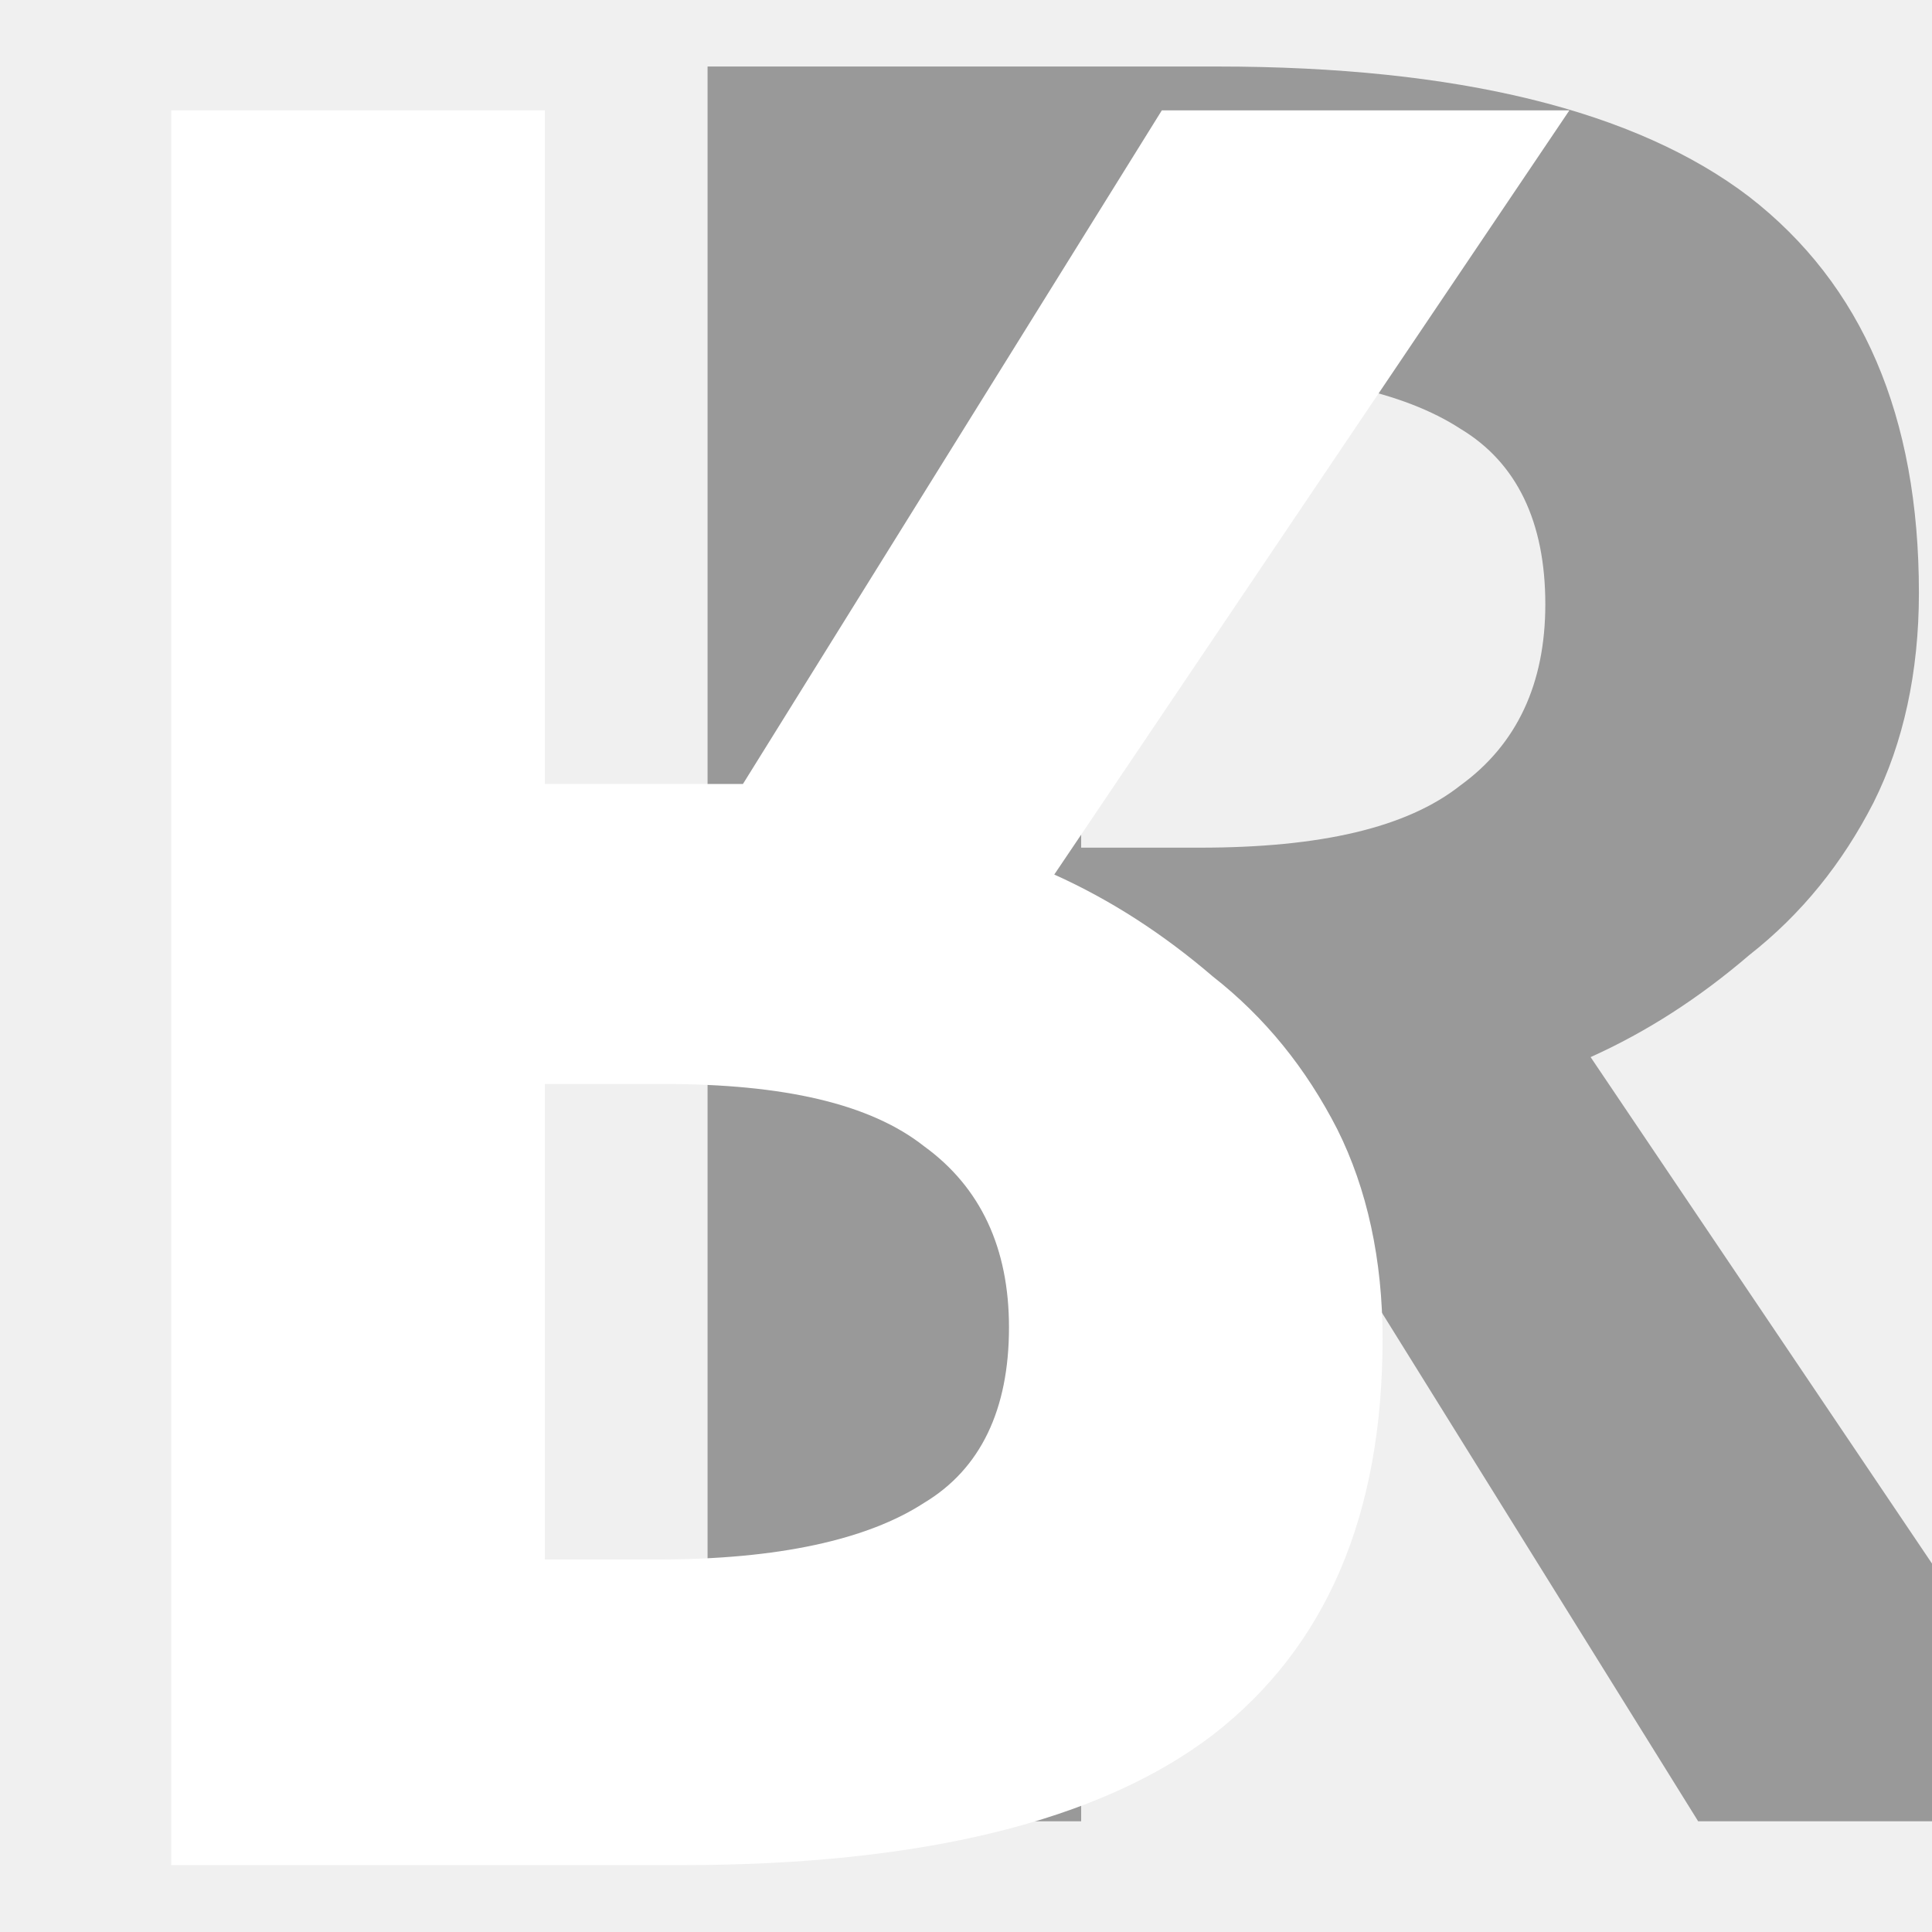
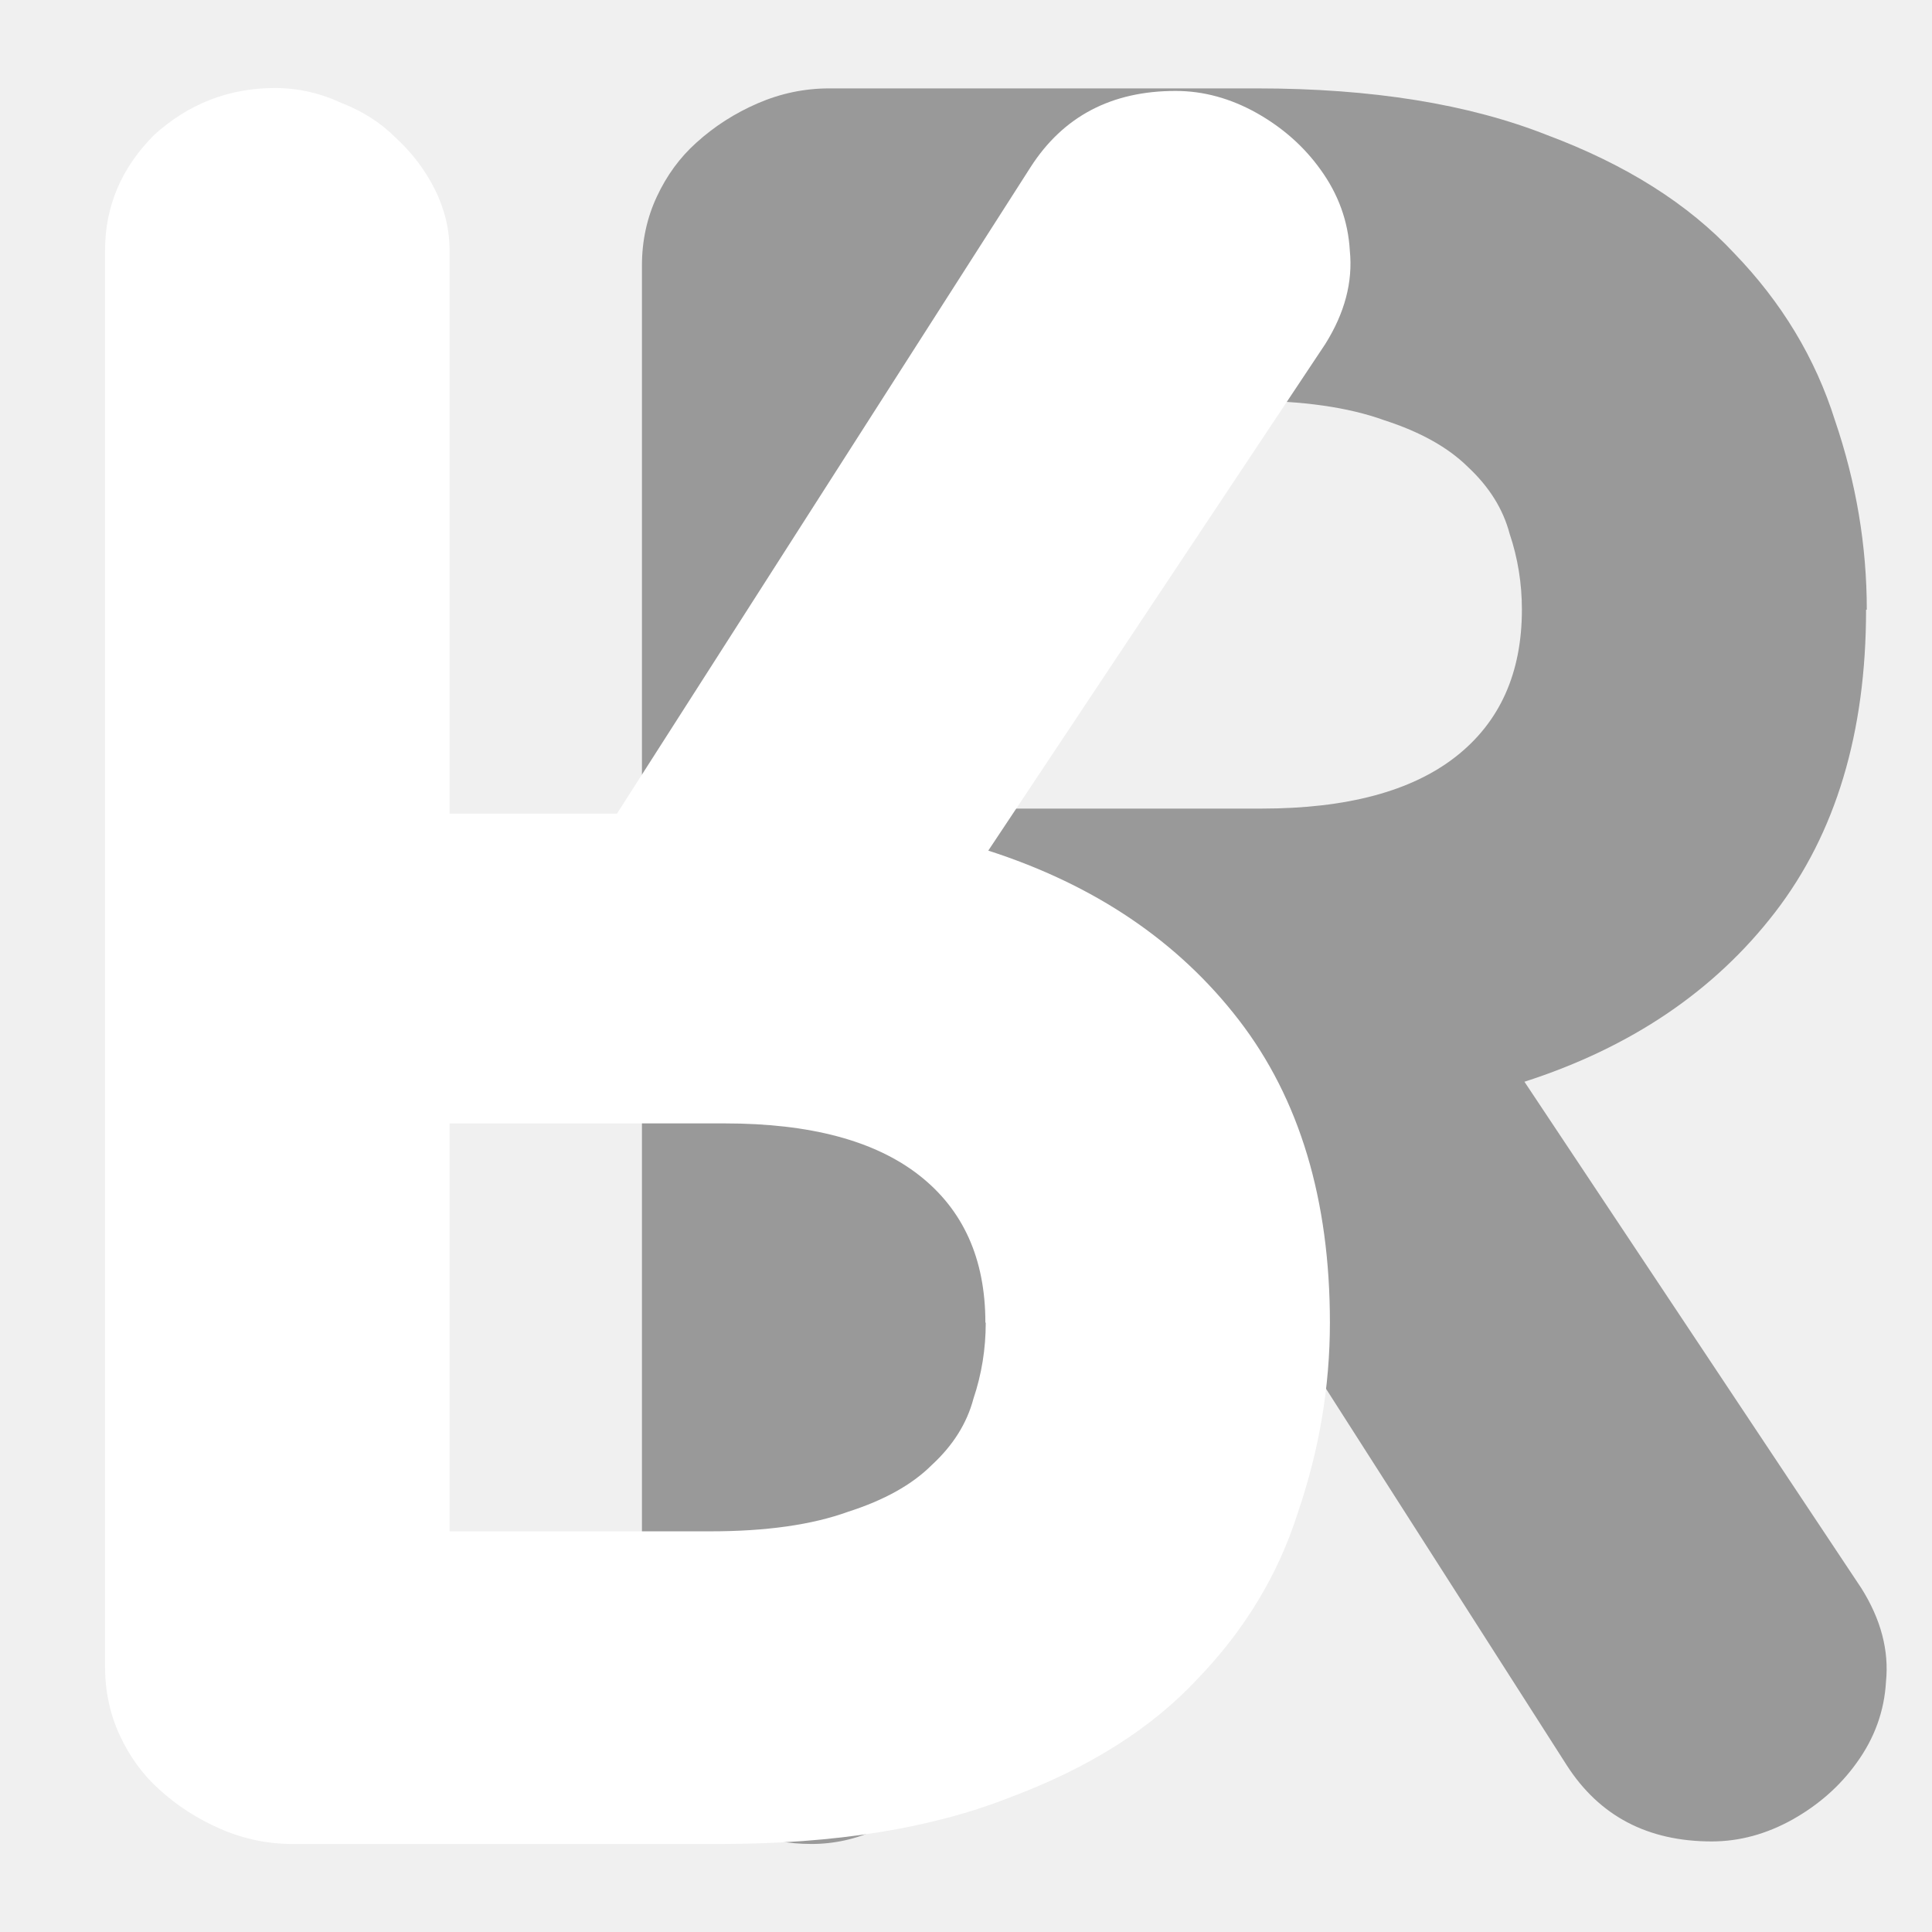
<svg xmlns="http://www.w3.org/2000/svg" width="512" height="512" viewBox="0 0 5.333 5.333" version="1.1" id="svg5" xml:space="preserve">
  <defs id="defs2" />
  <g id="layer1">
-     <text xml:space="preserve" style="font-style:normal;font-variant:normal;font-weight:bold;font-stretch:normal;font-size:6.786px;line-height:1.7em;font-family:'Blogger Sans';-inkscape-font-specification:'Blogger Sans Bold';font-variant-ligatures:no-common-ligatures;text-decoration-color:#000000;letter-spacing:0px;word-spacing:0px;text-orientation:sideways;fill:#999999;fill-opacity:1;stroke:none;stroke-width:0.167;stroke-linecap:round;stroke-miterlimit:2;stroke-dasharray:none;paint-order:stroke fill markers;stop-color:#000000" x="1.344" y="5.028" id="text17023">
-       <tspan id="tspan17021" style="font-style:normal;font-variant:normal;font-weight:bold;font-stretch:normal;font-family:'Blogger Sans';-inkscape-font-specification:'Blogger Sans Bold';fill:#999999;stroke-width:0.167" x="1.344" y="5.028">R</tspan>
-     </text>
-     <text xml:space="preserve" style="font-style:normal;font-variant:normal;font-weight:bold;font-stretch:normal;font-size:6.786px;line-height:1.7em;font-family:'Blogger Sans';-inkscape-font-specification:'Blogger Sans Bold';font-variant-ligatures:no-common-ligatures;text-decoration-color:#000000;letter-spacing:0px;word-spacing:0px;text-orientation:sideways;fill:#ffffff;fill-opacity:1;stroke:none;stroke-width:0.167;stroke-linecap:round;stroke-miterlimit:2;stroke-dasharray:none;paint-order:stroke fill markers;stop-color:#000000" x="-0.136" y="-0.305" id="text17023-6" transform="scale(1,-1)">
-       <tspan id="tspan17021-1" style="font-style:normal;font-variant:normal;font-weight:bold;font-stretch:normal;font-family:'Blogger Sans';-inkscape-font-specification:'Blogger Sans Bold';fill:#ffffff;stroke-width:0.167" x="-0.136" y="-0.305">R</tspan>
-     </text>
+     <g aria-label="R" id="text17023" style="font-weight:bold;font-size:6.786px;line-height:1.7em;font-family:'Blogger Sans';-inkscape-font-specification:'Blogger Sans Bold';font-variant-ligatures:no-common-ligatures;letter-spacing:0px;word-spacing:0px;text-orientation:sideways;fill:#999999;stroke-width:0.167;stroke-linecap:round;stroke-miterlimit:2;paint-order:stroke fill markers;stop-color:#000000">
+       <path d="m 5.151,1.683 q 0,0.509 -0.251,0.835 -0.251,0.326 -0.692,0.468 l 0.93,1.398 q 0.081,0.129 0.068,0.258 -0.007,0.122 -0.081,0.224 -0.068,0.095 -0.176,0.156 -0.109,0.061 -0.224,0.061 -0.265,0 -0.4,-0.21 L 3.183,3.087 H 2.722 V 4.641 q 0,0.088 -0.041,0.17 -0.041,0.081 -0.109,0.143 -0.061,0.061 -0.149,0.095 -0.088,0.041 -0.183,0.041 -0.19,0 -0.333,-0.129 Q 1.772,4.825 1.772,4.641 V 0.733 q 0,-0.102 0.041,-0.19 0.041,-0.088 0.109,-0.149 0.075,-0.068 0.17,-0.109 0.095,-0.041 0.197,-0.041 h 1.181 q 0.475,0 0.801,0.129 0.326,0.122 0.516,0.326 0.197,0.204 0.278,0.461 0.088,0.258 0.088,0.523 z m -0.95,0 q 0,-0.109 -0.034,-0.21 Q 4.14,1.371 4.052,1.289 3.97,1.208 3.821,1.16 3.672,1.106 3.441,1.106 H 2.722 v 1.126 h 0.76 q 0.353,0 0.536,-0.143 0.183,-0.143 0.183,-0.407 z" id="path294" />
+     </g>
+     <g aria-label="R" transform="scale(1,-1)" id="text17023-6" style="font-weight:bold;font-size:6.786px;line-height:1.7em;font-family:'Blogger Sans';-inkscape-font-specification:'Blogger Sans Bold';font-variant-ligatures:no-common-ligatures;letter-spacing:0px;word-spacing:0px;text-orientation:sideways;fill:#ffffff;stroke-width:0.167;stroke-linecap:round;stroke-miterlimit:2;paint-order:stroke fill markers;stop-color:#000000">
+       <path d="m 3.671,-3.651 q 0,0.509 -0.251,0.835 -0.251,0.326 -0.692,0.468 l 0.93,1.398 q 0.081,0.129 0.068,0.258 -0.007,0.122 -0.081,0.224 -0.068,0.095 -0.176,0.156 -0.109,0.061 -0.224,0.061 -0.265,0 -0.4,-0.21 L 1.703,-2.246 H 1.241 v 1.554 q 0,0.088 -0.041,0.17 -0.041,0.081 -0.109,0.143 -0.061,0.061 -0.149,0.095 -0.088,0.041 -0.183,0.041 -0.19,0 -0.333,-0.129 -0.136,-0.136 -0.136,-0.319 V -4.601 q 0,-0.102 0.041,-0.19 0.041,-0.088 0.109,-0.149 0.075,-0.068 0.17,-0.109 0.095,-0.041 0.197,-0.041 H 1.988 q 0.475,0 0.801,0.129 0.326,0.122 0.516,0.326 0.197,0.204 0.278,0.461 0.088,0.258 0.088,0.523 z m -0.95,0 q 0,-0.109 -0.034,-0.21 -0.027,-0.102 -0.115,-0.183 -0.081,-0.081 -0.231,-0.129 -0.149,-0.054 -0.38,-0.054 H 1.241 v 1.126 h 0.76 q 0.353,0 0.536,-0.143 0.183,-0.143 0.183,-0.407 z" id="path291" />
+     </g>
  </g>
</svg>
